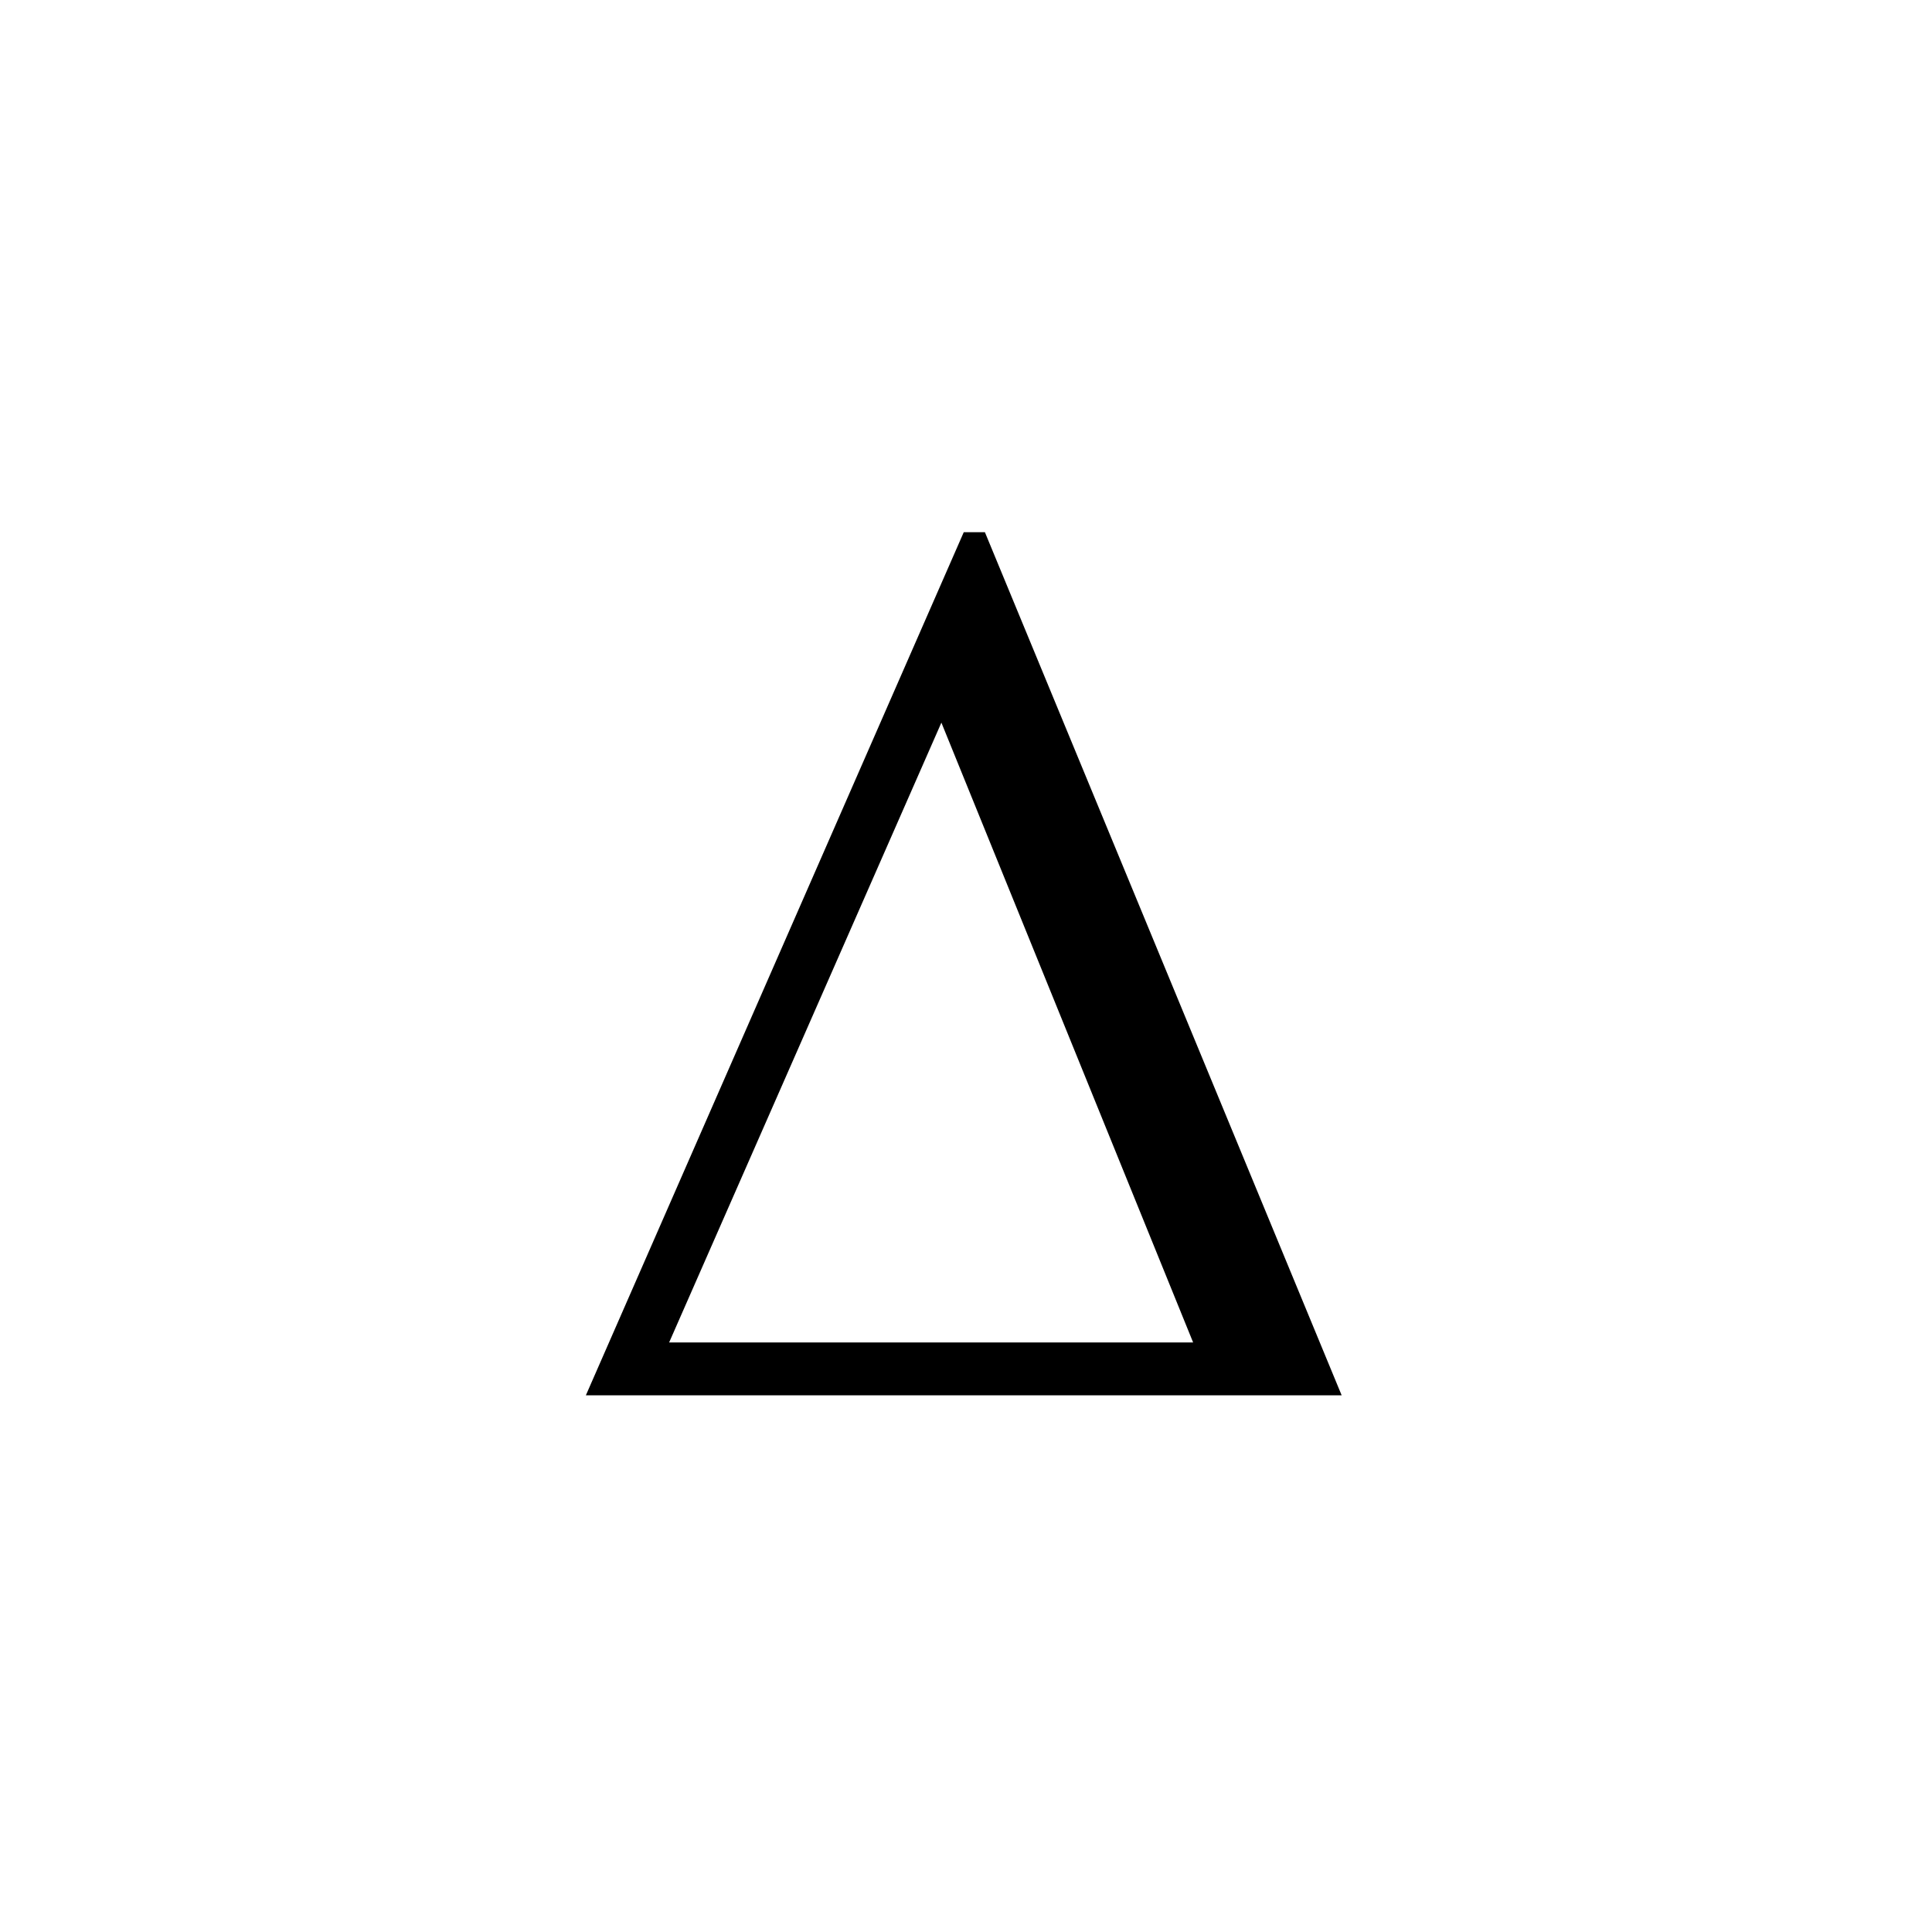
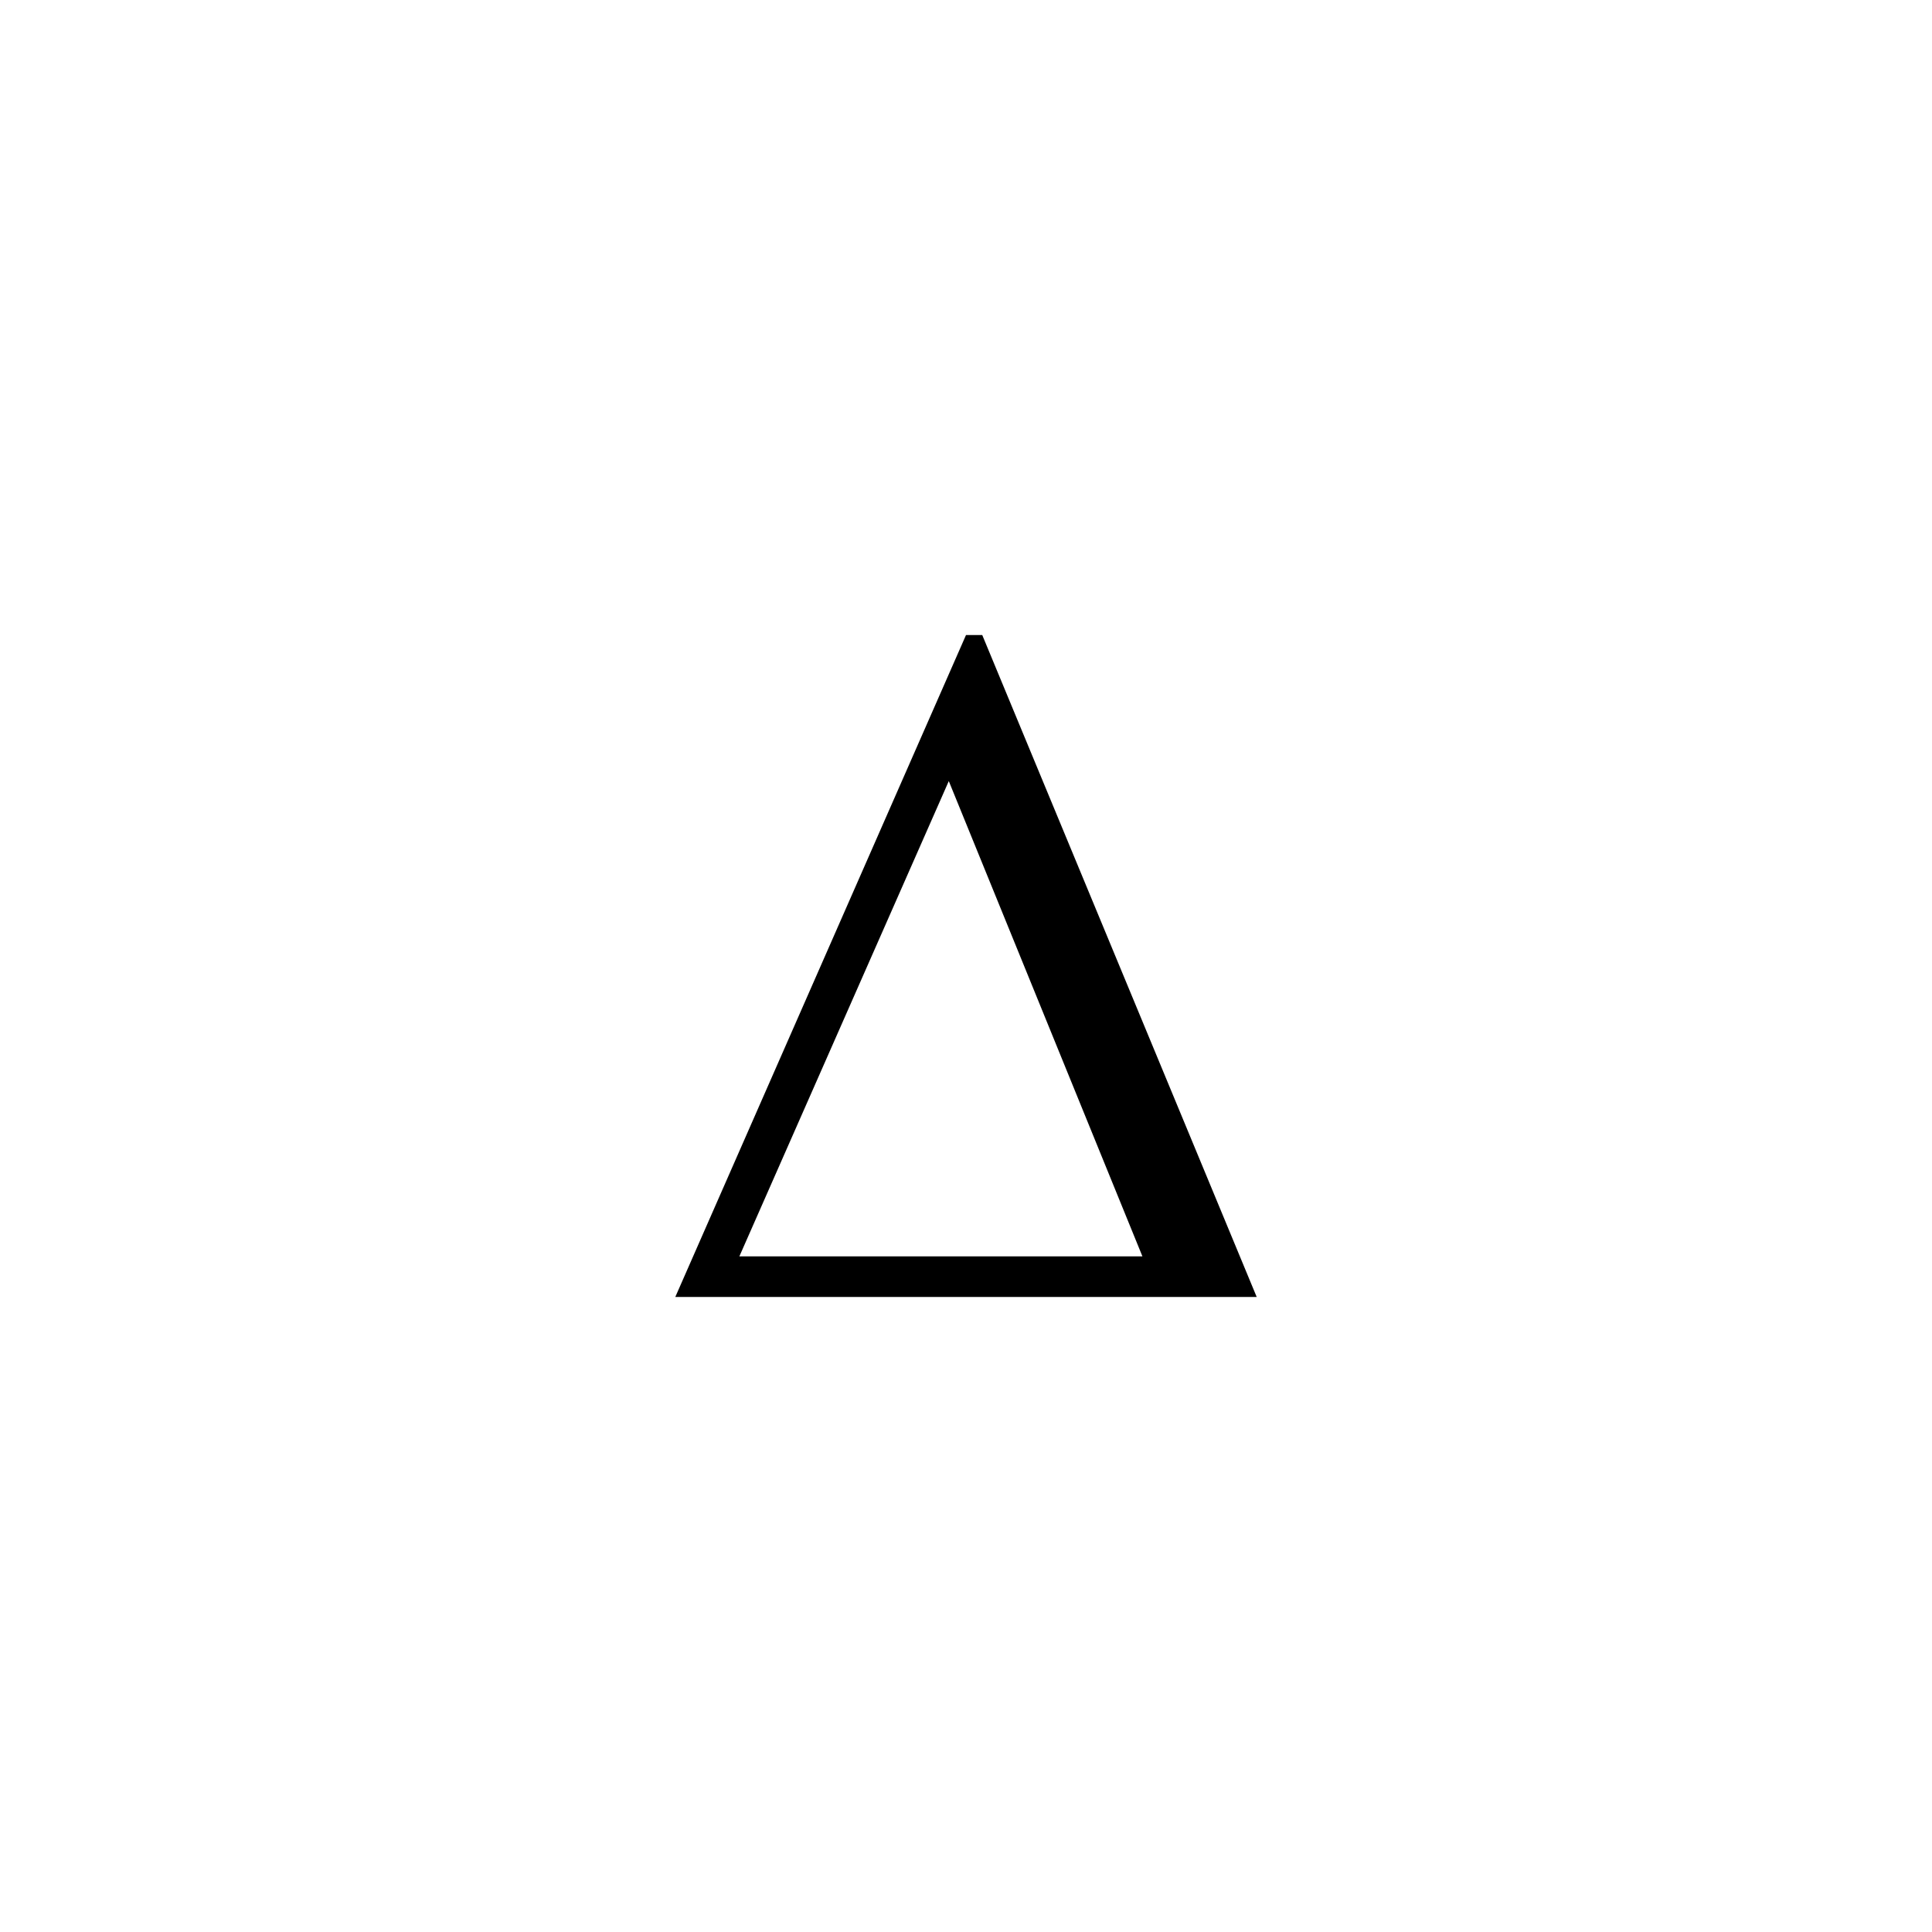
<svg xmlns="http://www.w3.org/2000/svg" width="432" height="432" viewBox="0 0 432 432" fill="none">
-   <path d="M131 312L215.5 119H220.226L300 312H131ZM266.785 300.172L210.497 161.583L149.622 300.172H266.785Z" fill="black" />
+   <path d="M151 290L216 142H219.635L281 290H151ZM255.45 280.93L212.151 174.654L165.324 280.93H255.45Z" fill="black" />
</svg>
